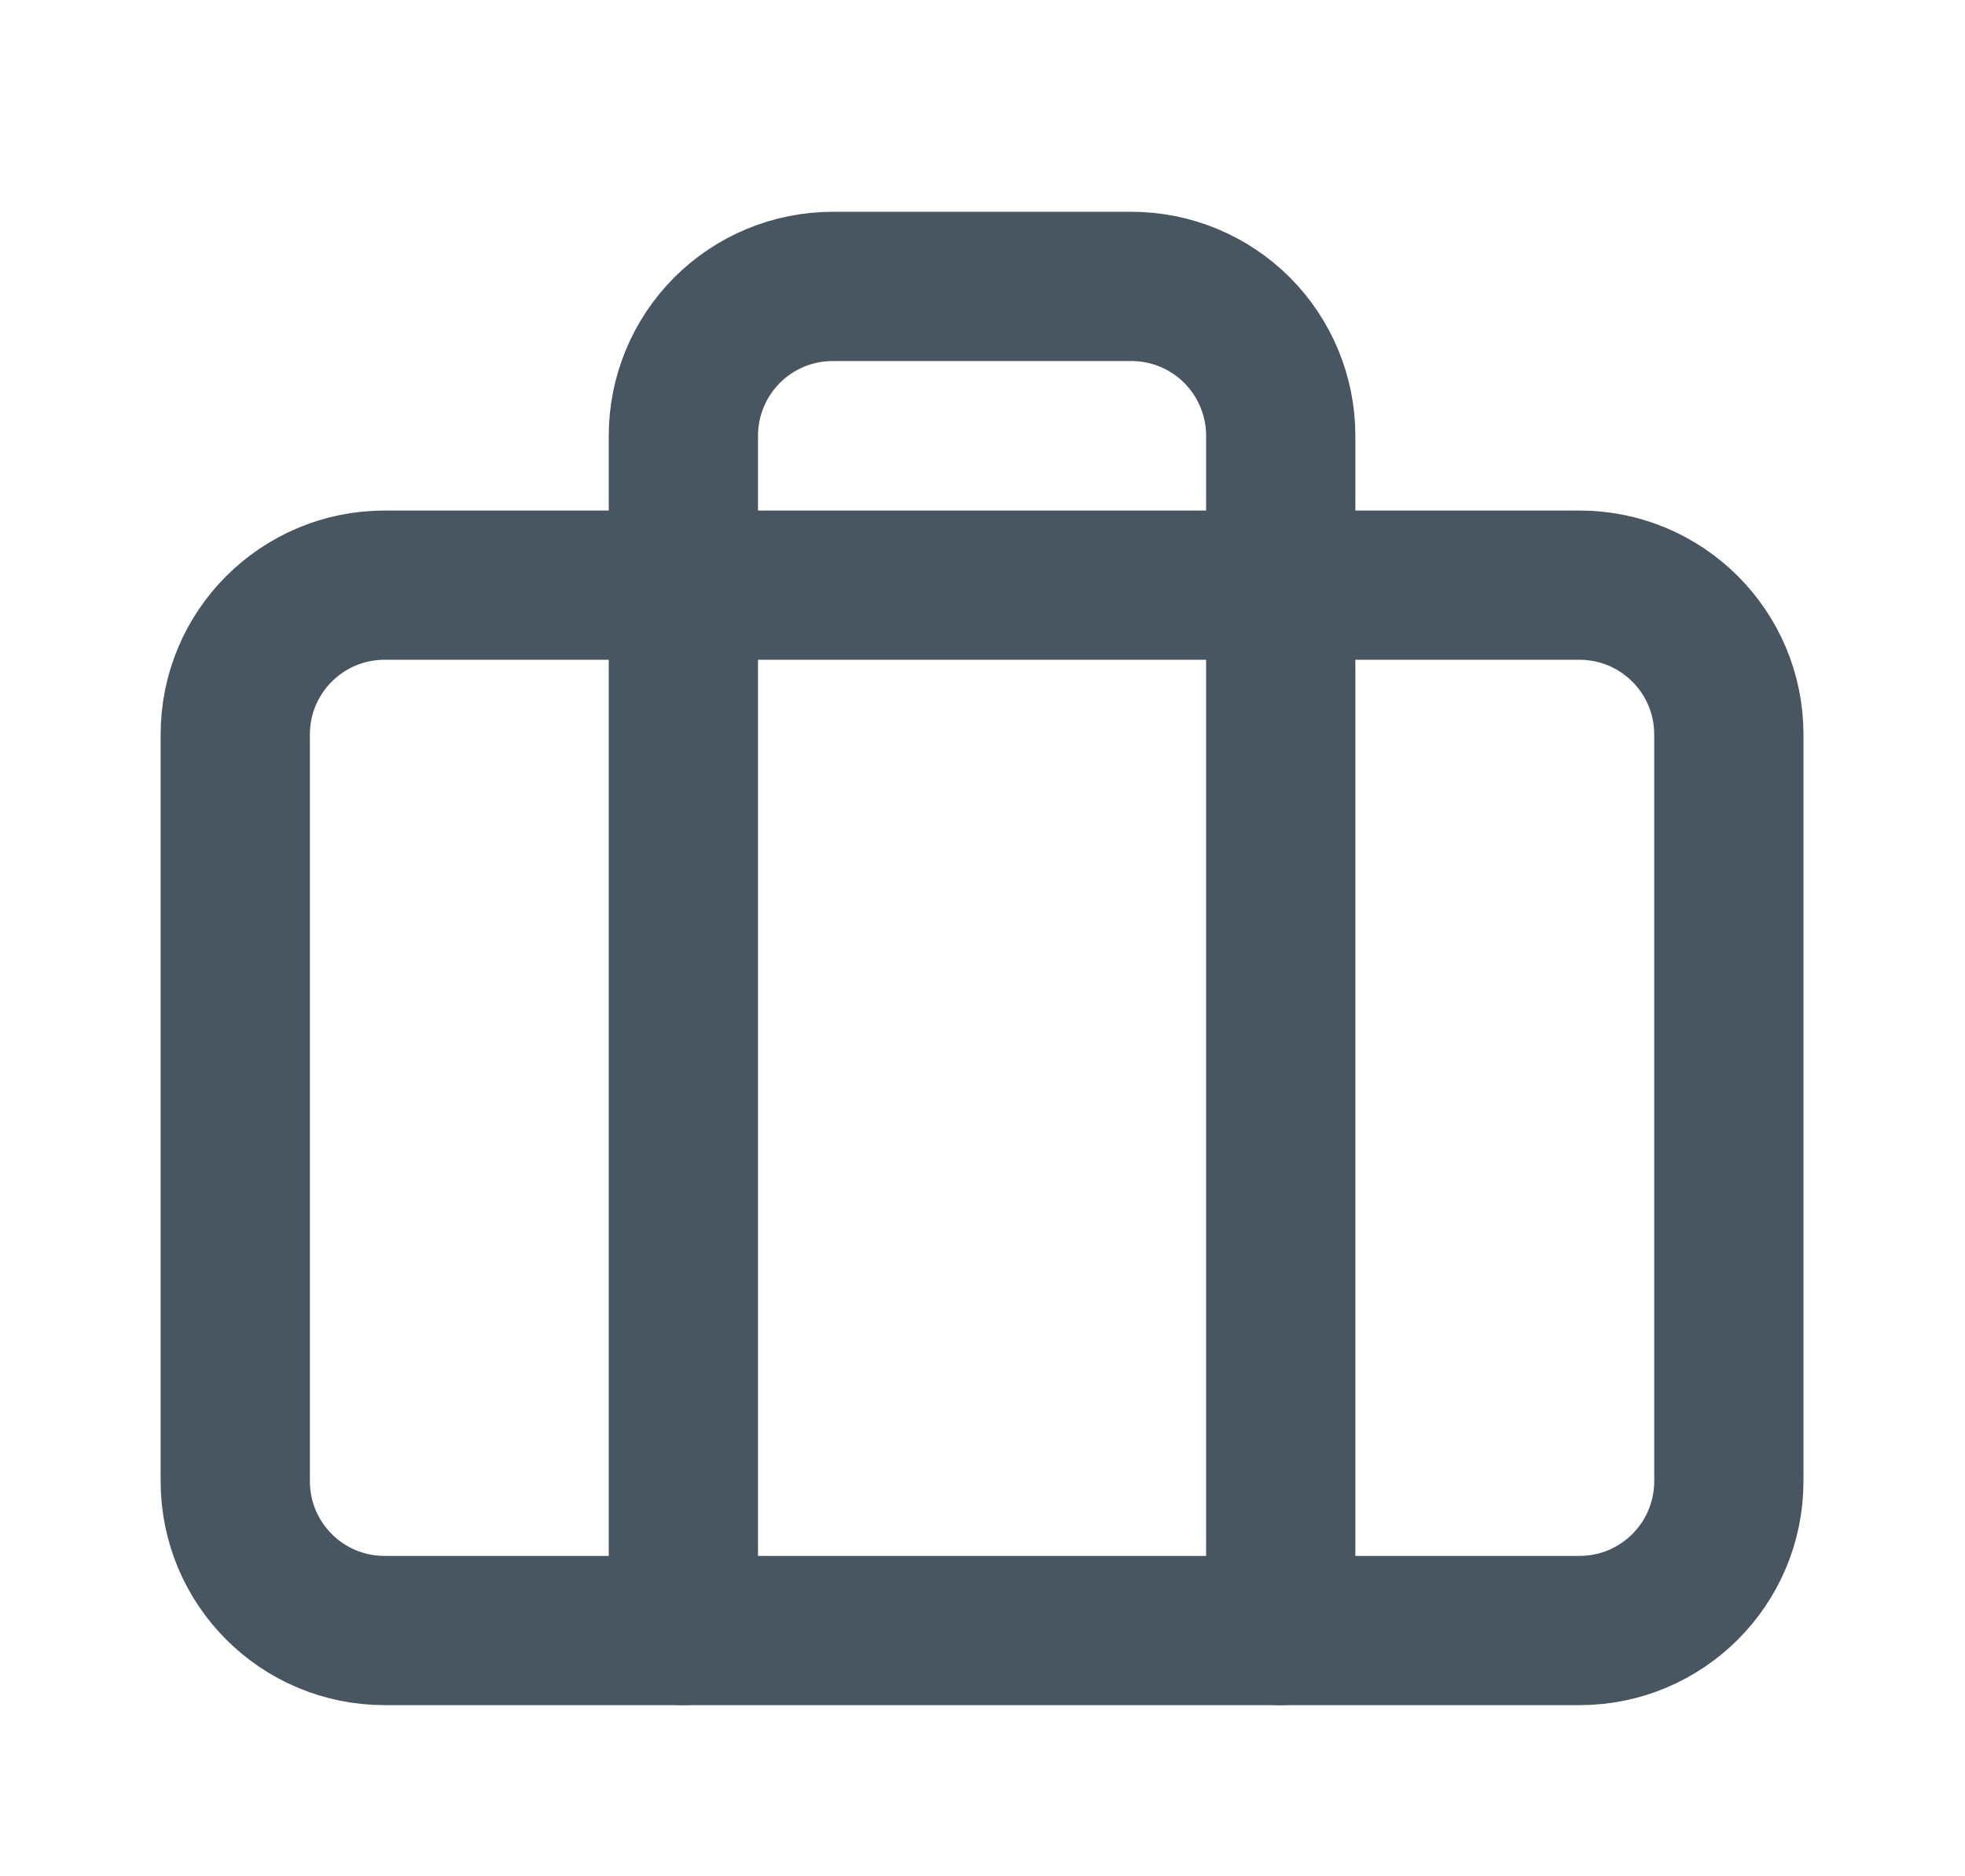
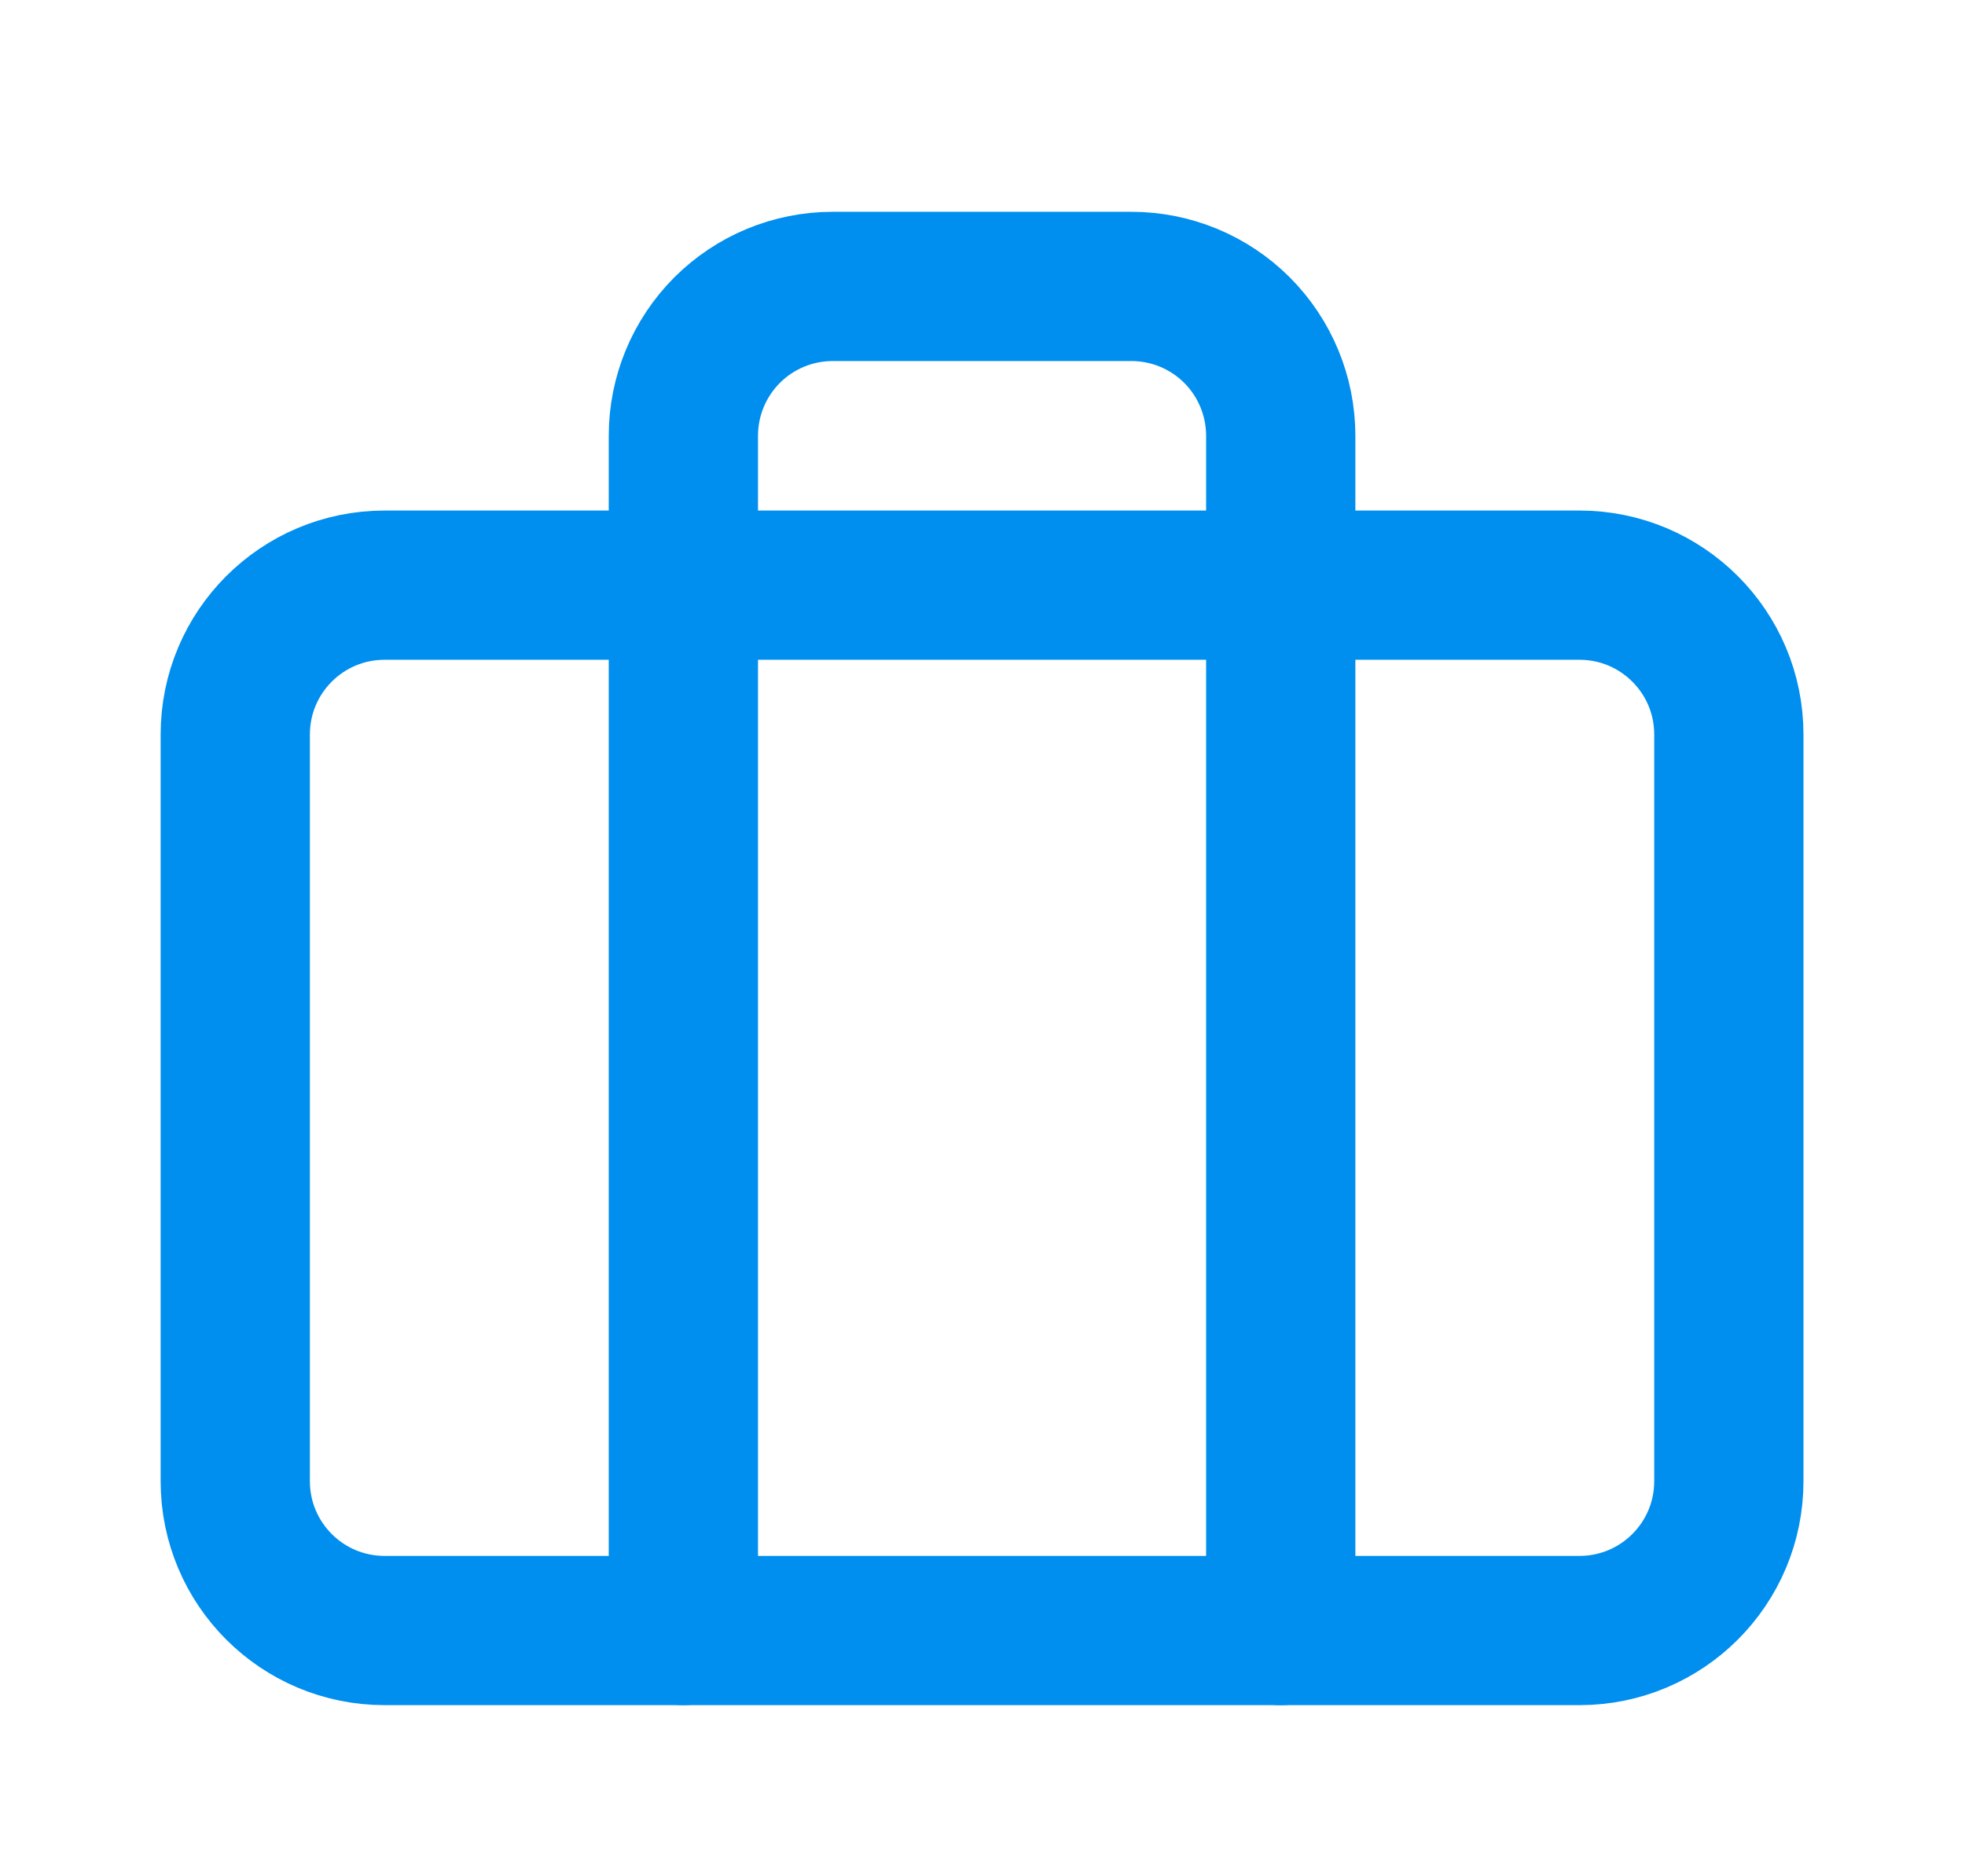
<svg xmlns="http://www.w3.org/2000/svg" width="22" height="21" viewBox="0 0 22 21" fill="none">
-   <path d="M17.684 6.552H4.306C3.382 6.552 2.634 7.3 2.634 8.224V16.585C2.634 17.509 3.382 18.257 4.306 18.257H17.684C18.607 18.257 19.356 17.509 19.356 16.585V8.224C19.356 7.3 18.607 6.552 17.684 6.552Z" stroke="#475661" stroke-width="1.671" stroke-linecap="round" stroke-linejoin="round" />
-   <path d="M14.339 18.257V4.879C14.339 4.436 14.163 4.011 13.85 3.697C13.536 3.383 13.111 3.207 12.667 3.207H9.323C8.879 3.207 8.454 3.383 8.14 3.697C7.827 4.011 7.651 4.436 7.651 4.879V18.257" stroke="#475661" stroke-width="1.671" stroke-linecap="round" stroke-linejoin="round" />
+   <path d="M17.684 6.552H4.306C3.382 6.552 2.634 7.3 2.634 8.224V16.585C2.634 17.509 3.382 18.257 4.306 18.257H17.684C18.607 18.257 19.356 17.509 19.356 16.585V8.224C19.356 7.3 18.607 6.552 17.684 6.552Z" stroke="#008EEF" stroke-width="1.671" stroke-linecap="round" stroke-linejoin="round" />
+   <path d="M14.339 18.257V4.879C14.339 4.436 14.163 4.011 13.85 3.697C13.536 3.383 13.111 3.207 12.667 3.207H9.323C8.879 3.207 8.454 3.383 8.14 3.697C7.827 4.011 7.651 4.436 7.651 4.879V18.257" stroke="#008EEF" stroke-width="1.671" stroke-linecap="round" stroke-linejoin="round" />
</svg>
